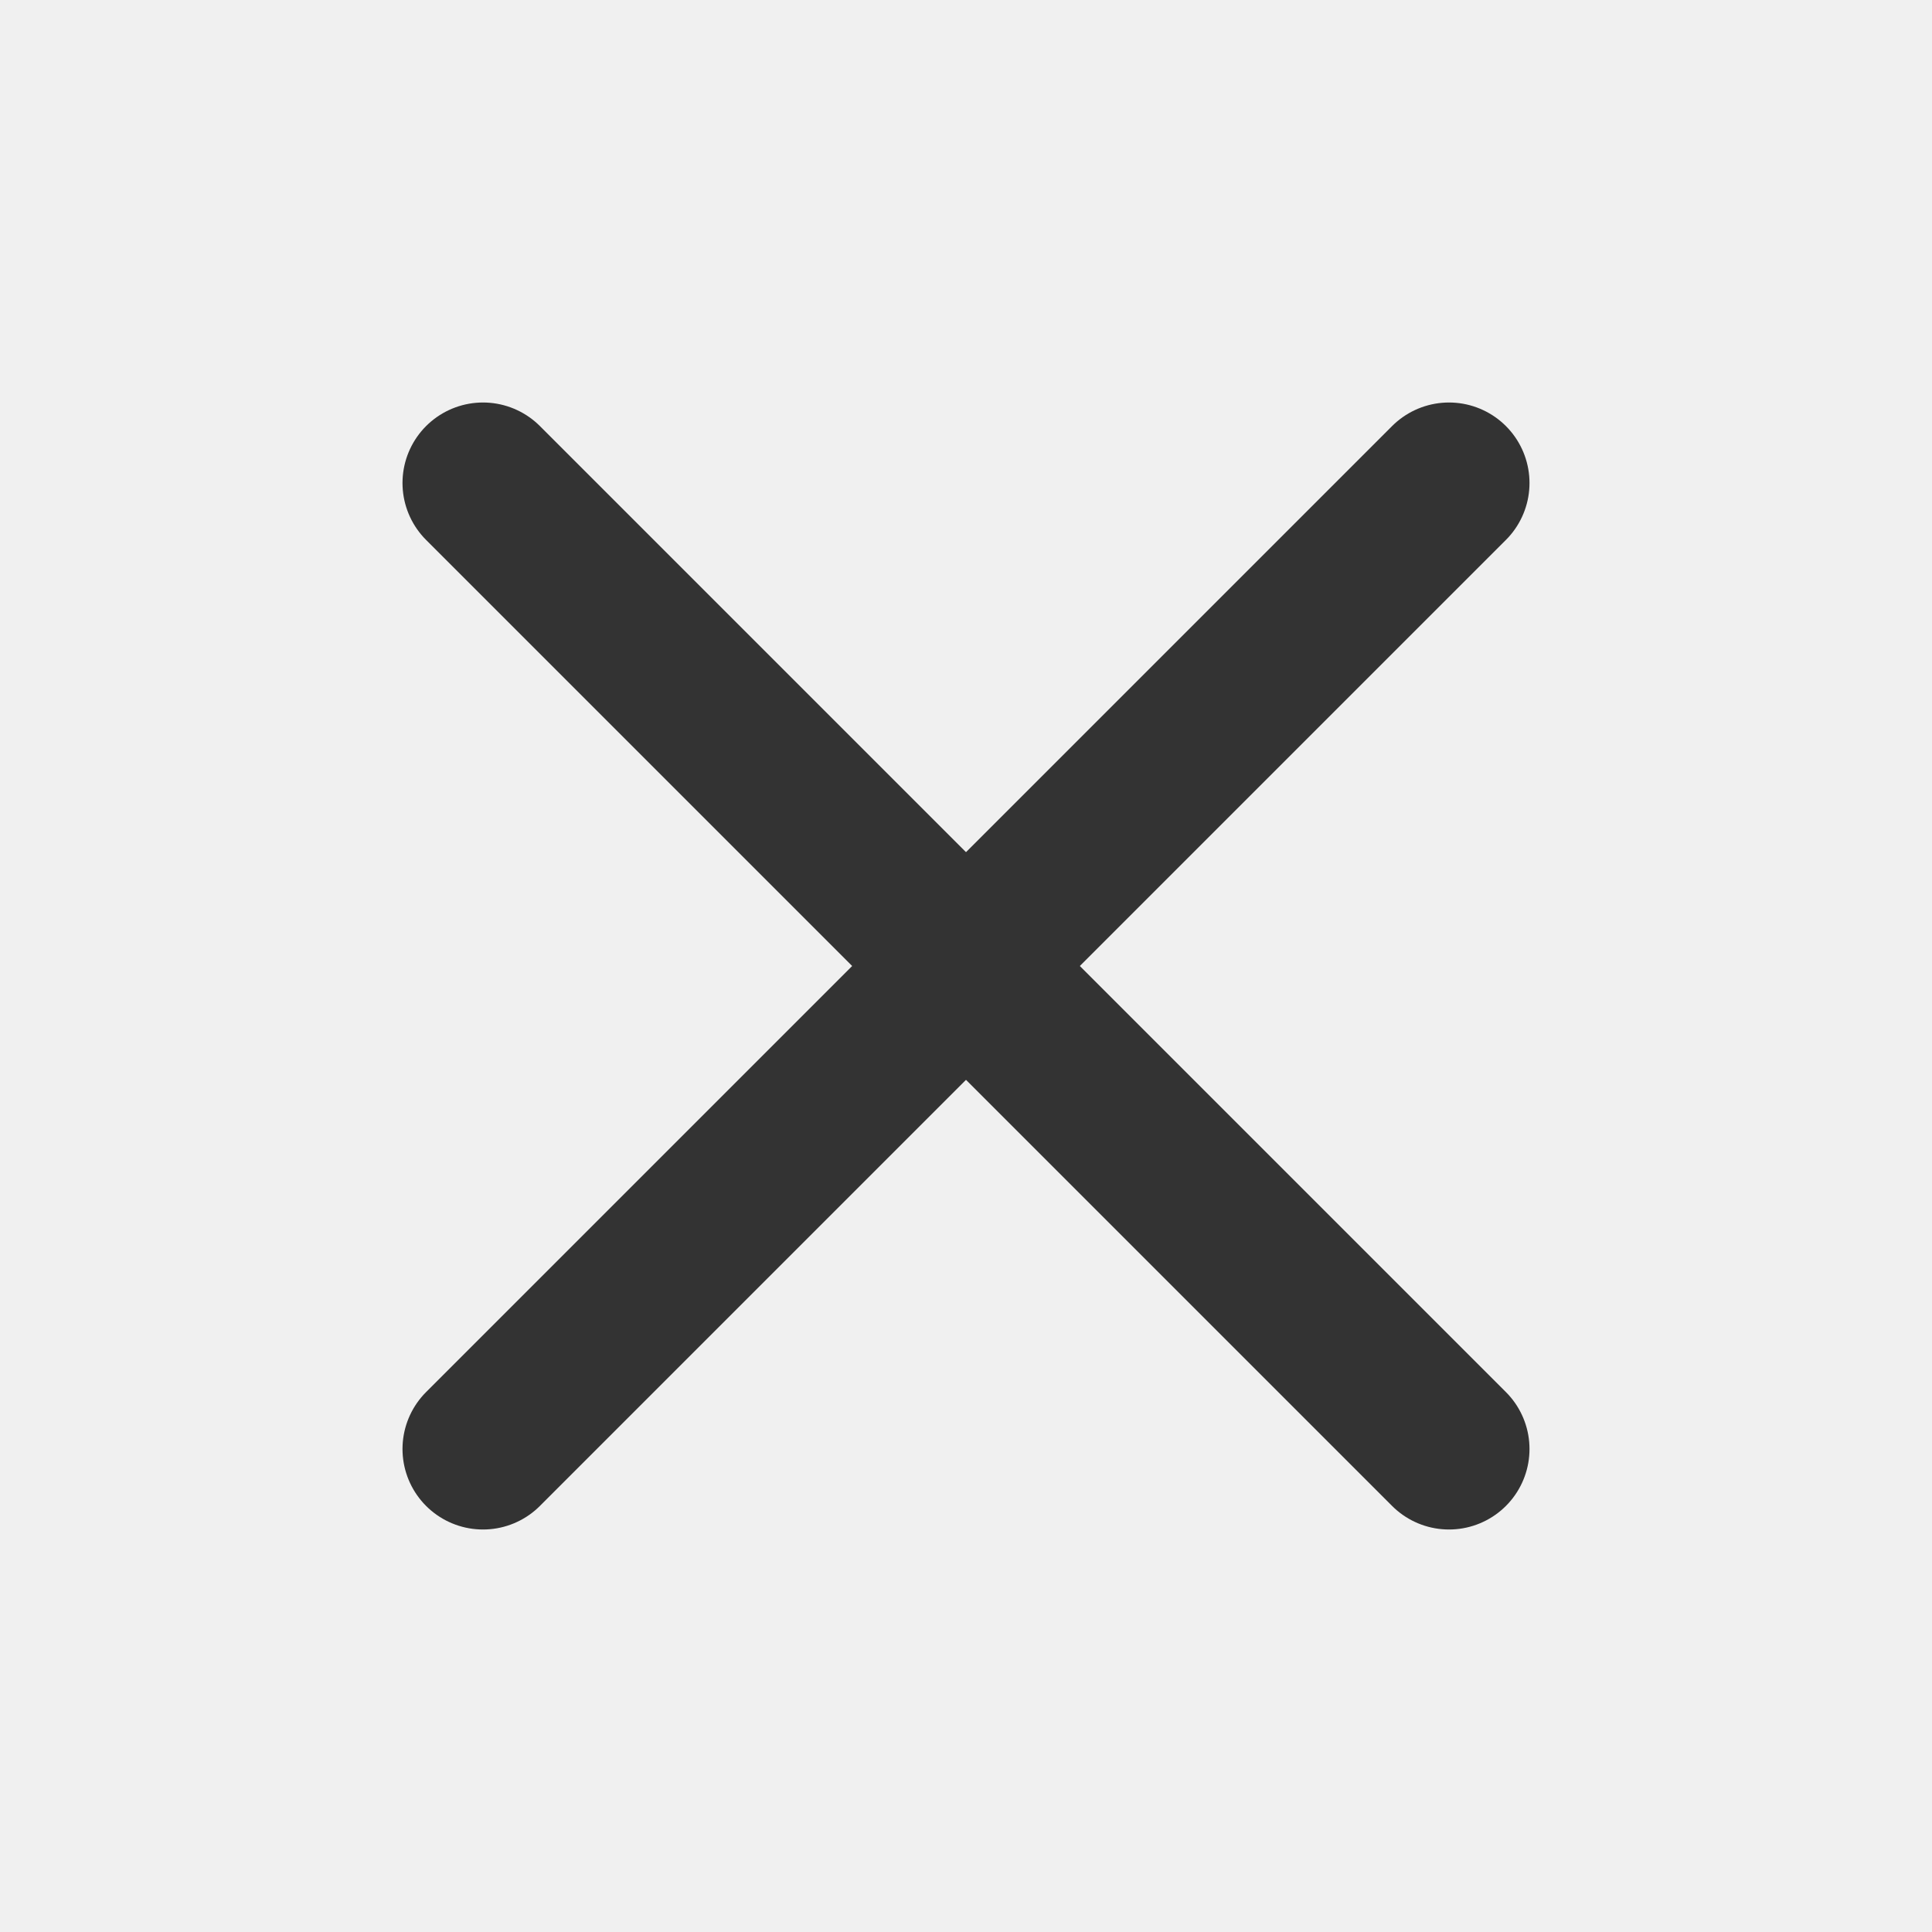
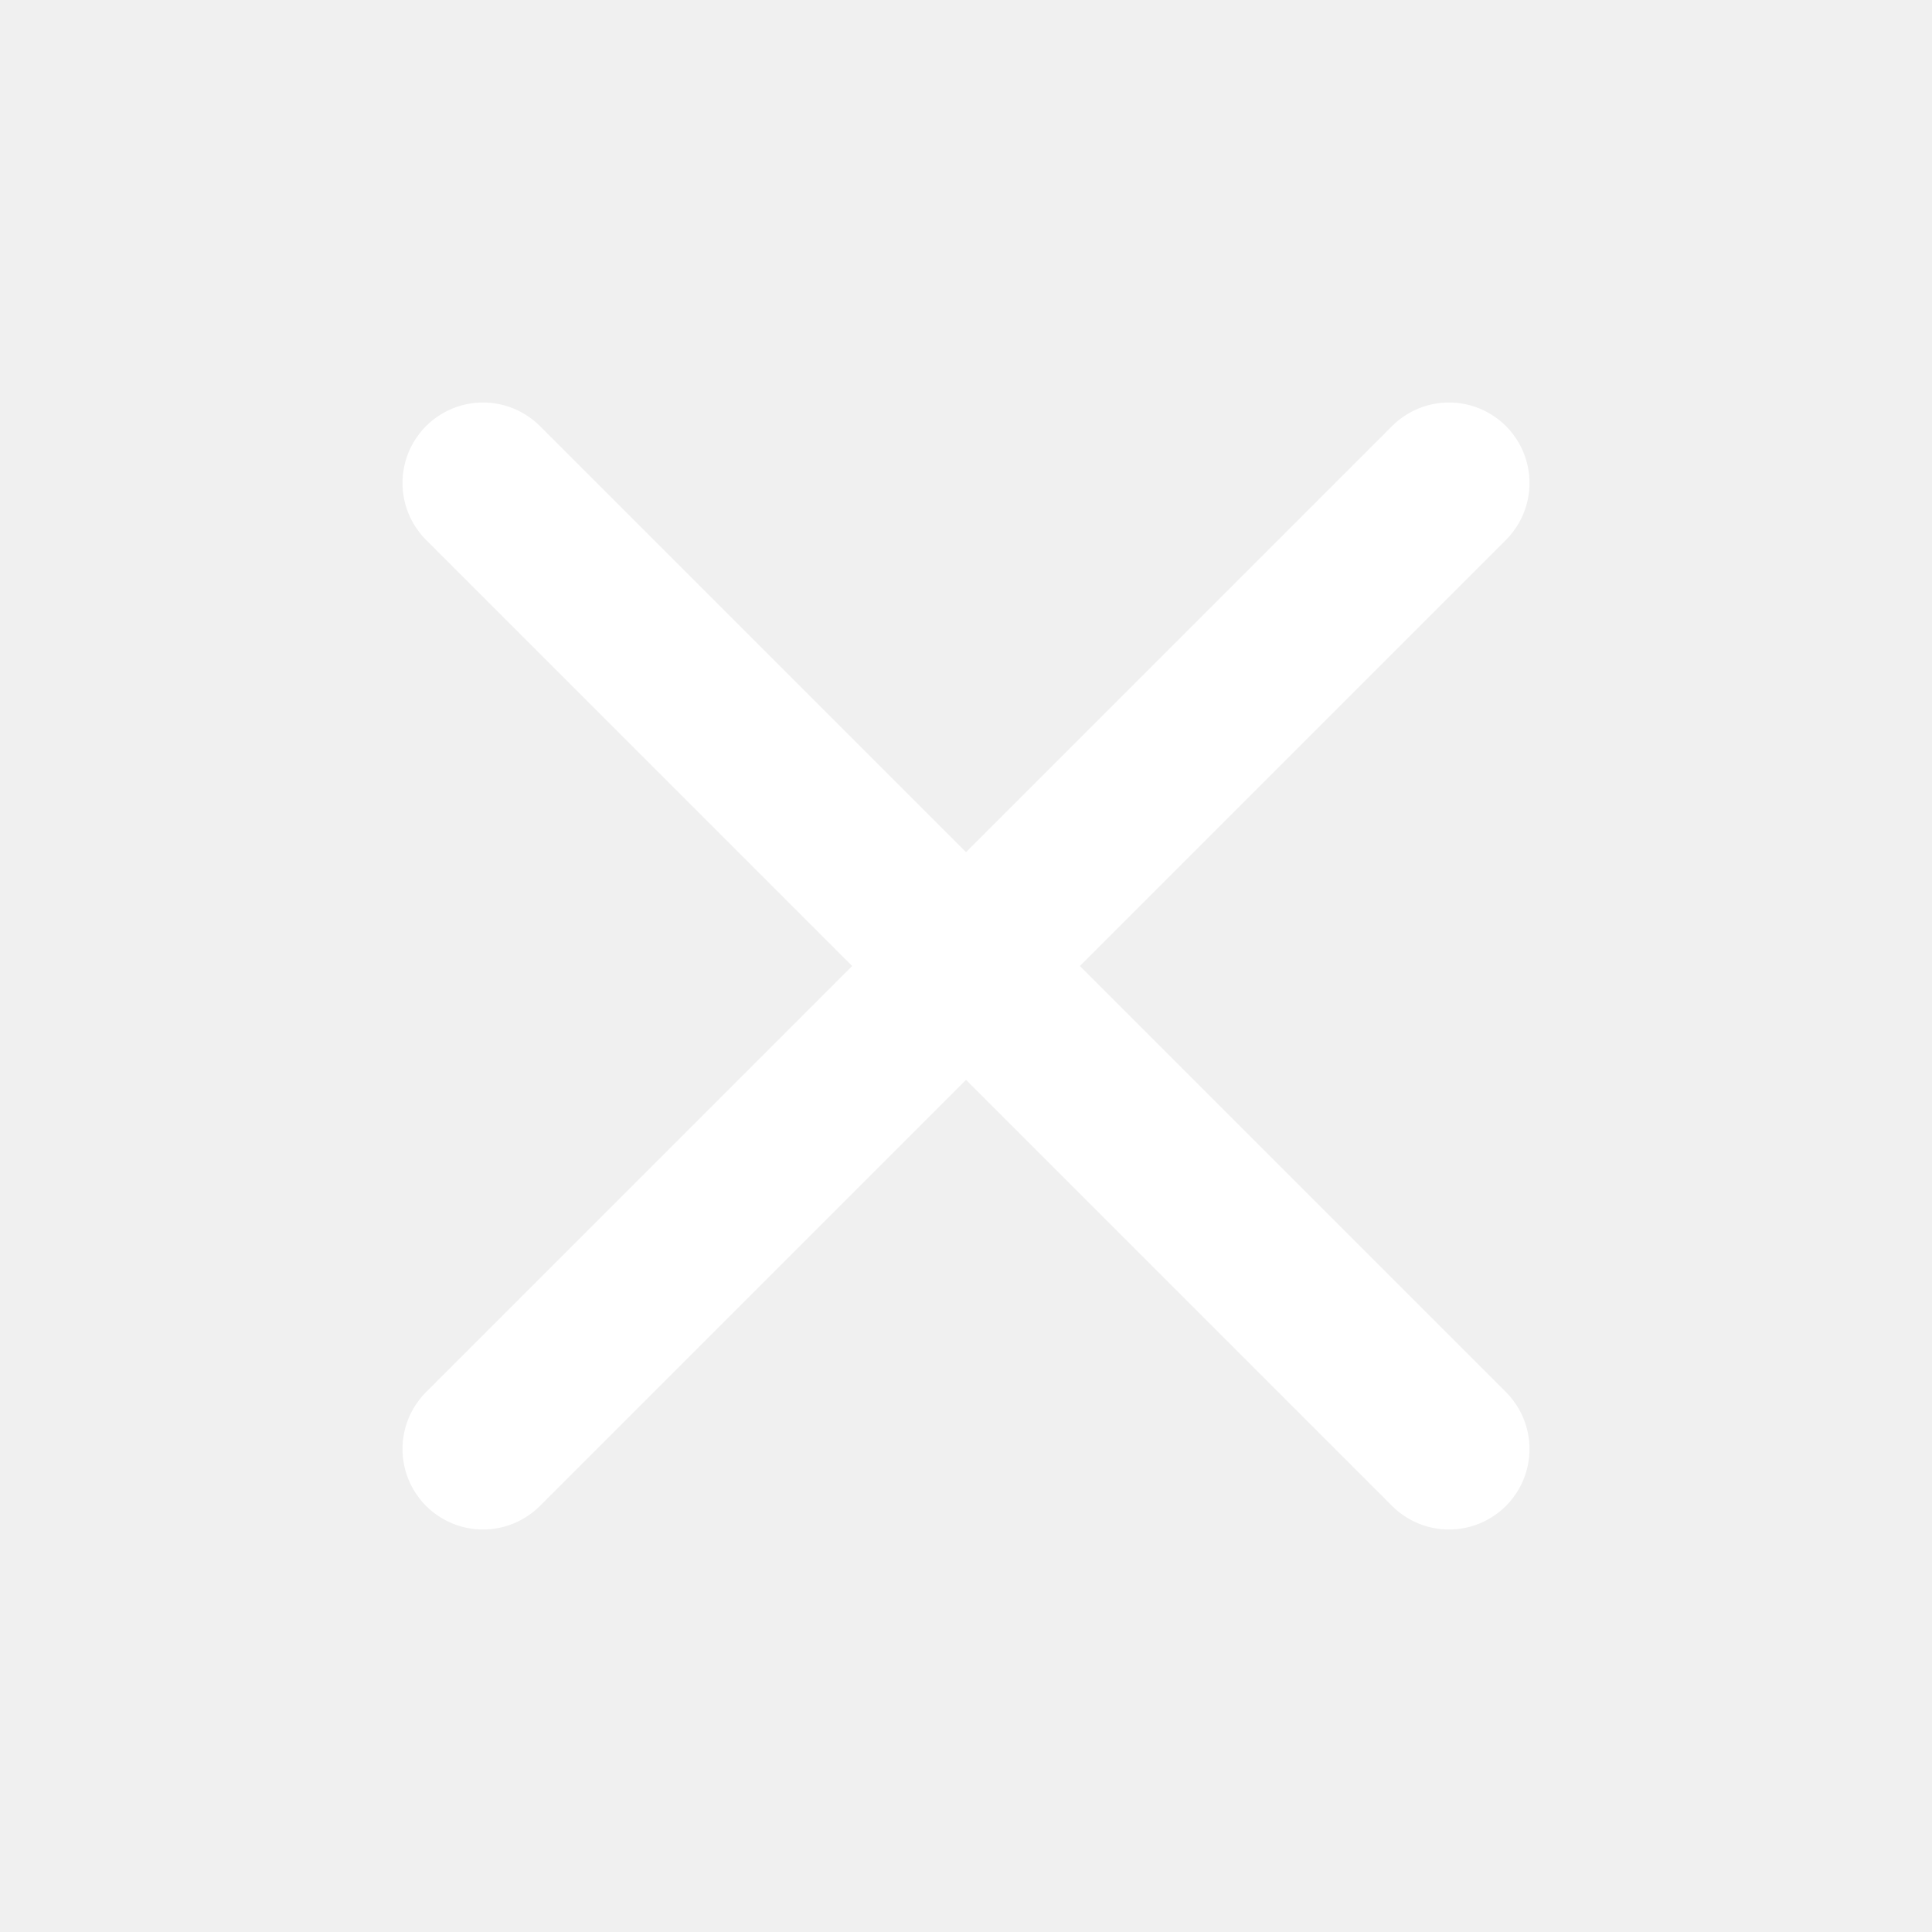
- <svg xmlns="http://www.w3.org/2000/svg" width="24" height="24" viewBox="0 0 24 24" fill="none" stroke="#333" stroke-width="2" stroke-linecap="round" stroke-linejoin="round" class="feather feather-x">
+ <svg xmlns="http://www.w3.org/2000/svg" width="24" height="24" viewBox="0 0 24 24" fill="none" stroke="#fff" stroke-width="2" stroke-linecap="round" stroke-linejoin="round" class="feather feather-x">
  <line x1="18" y1="6" x2="6" y2="18" />
  <line x1="6" y1="6" x2="18" y2="18" />
</svg>
